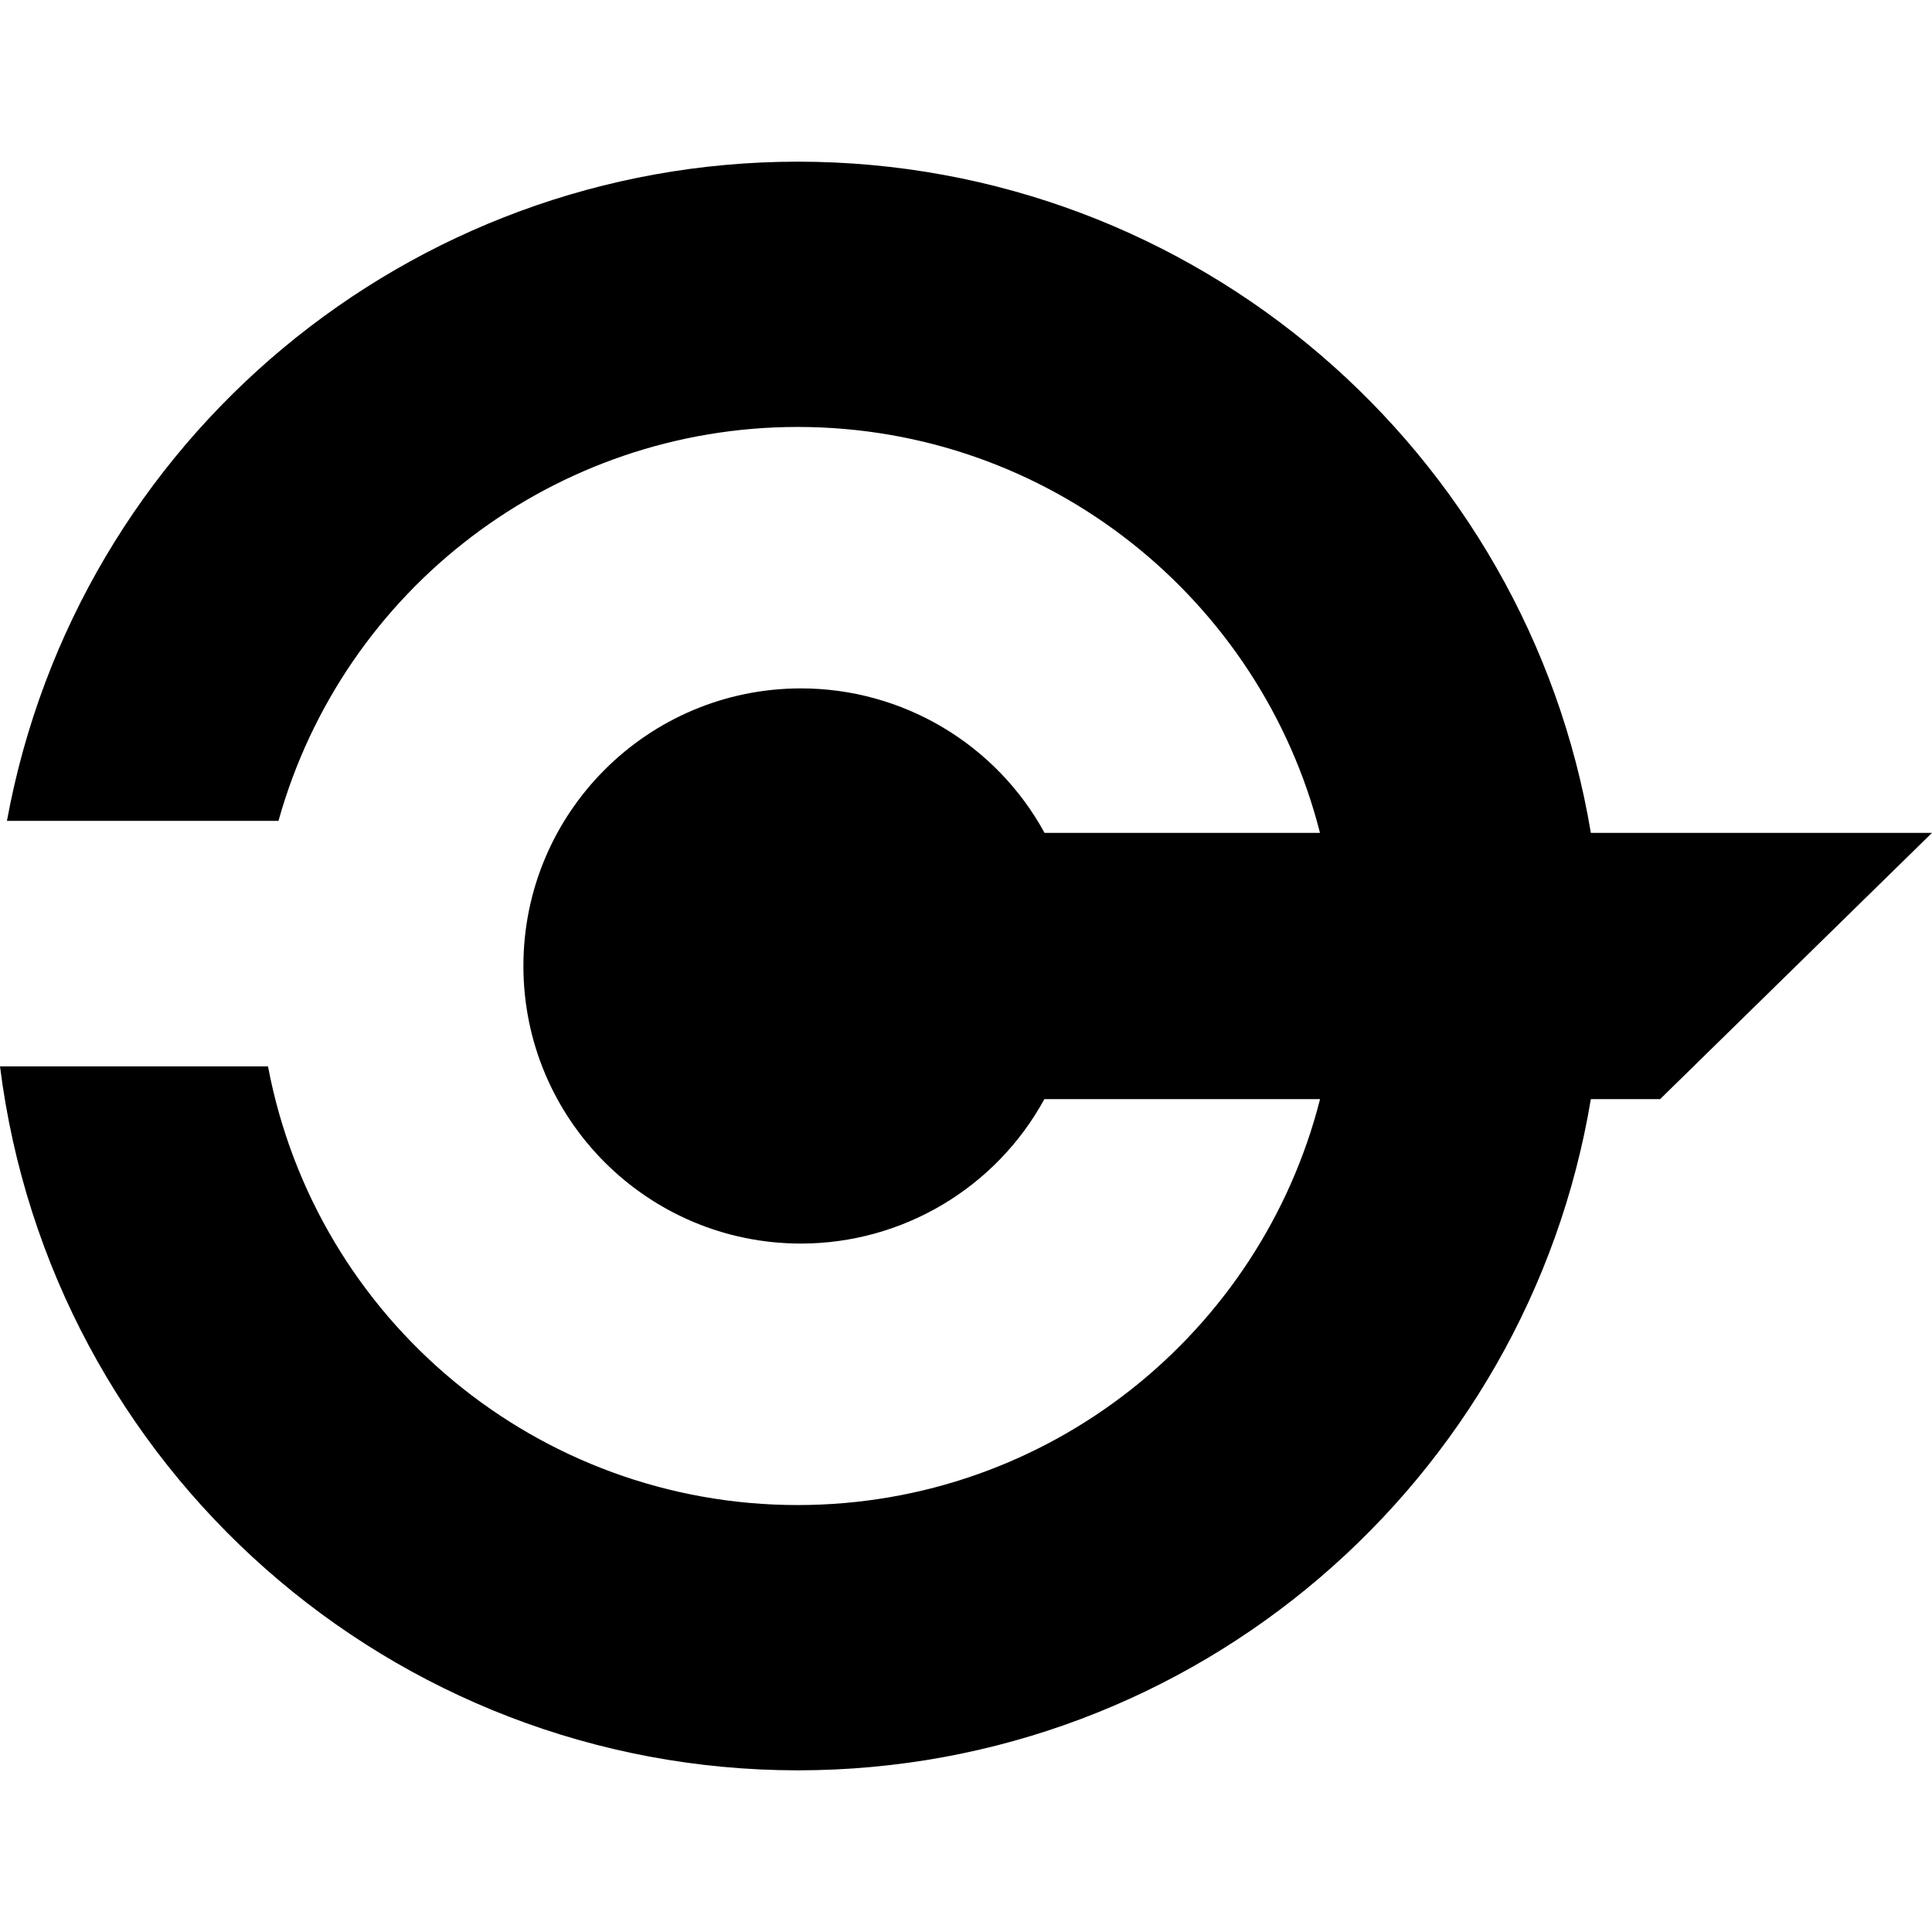
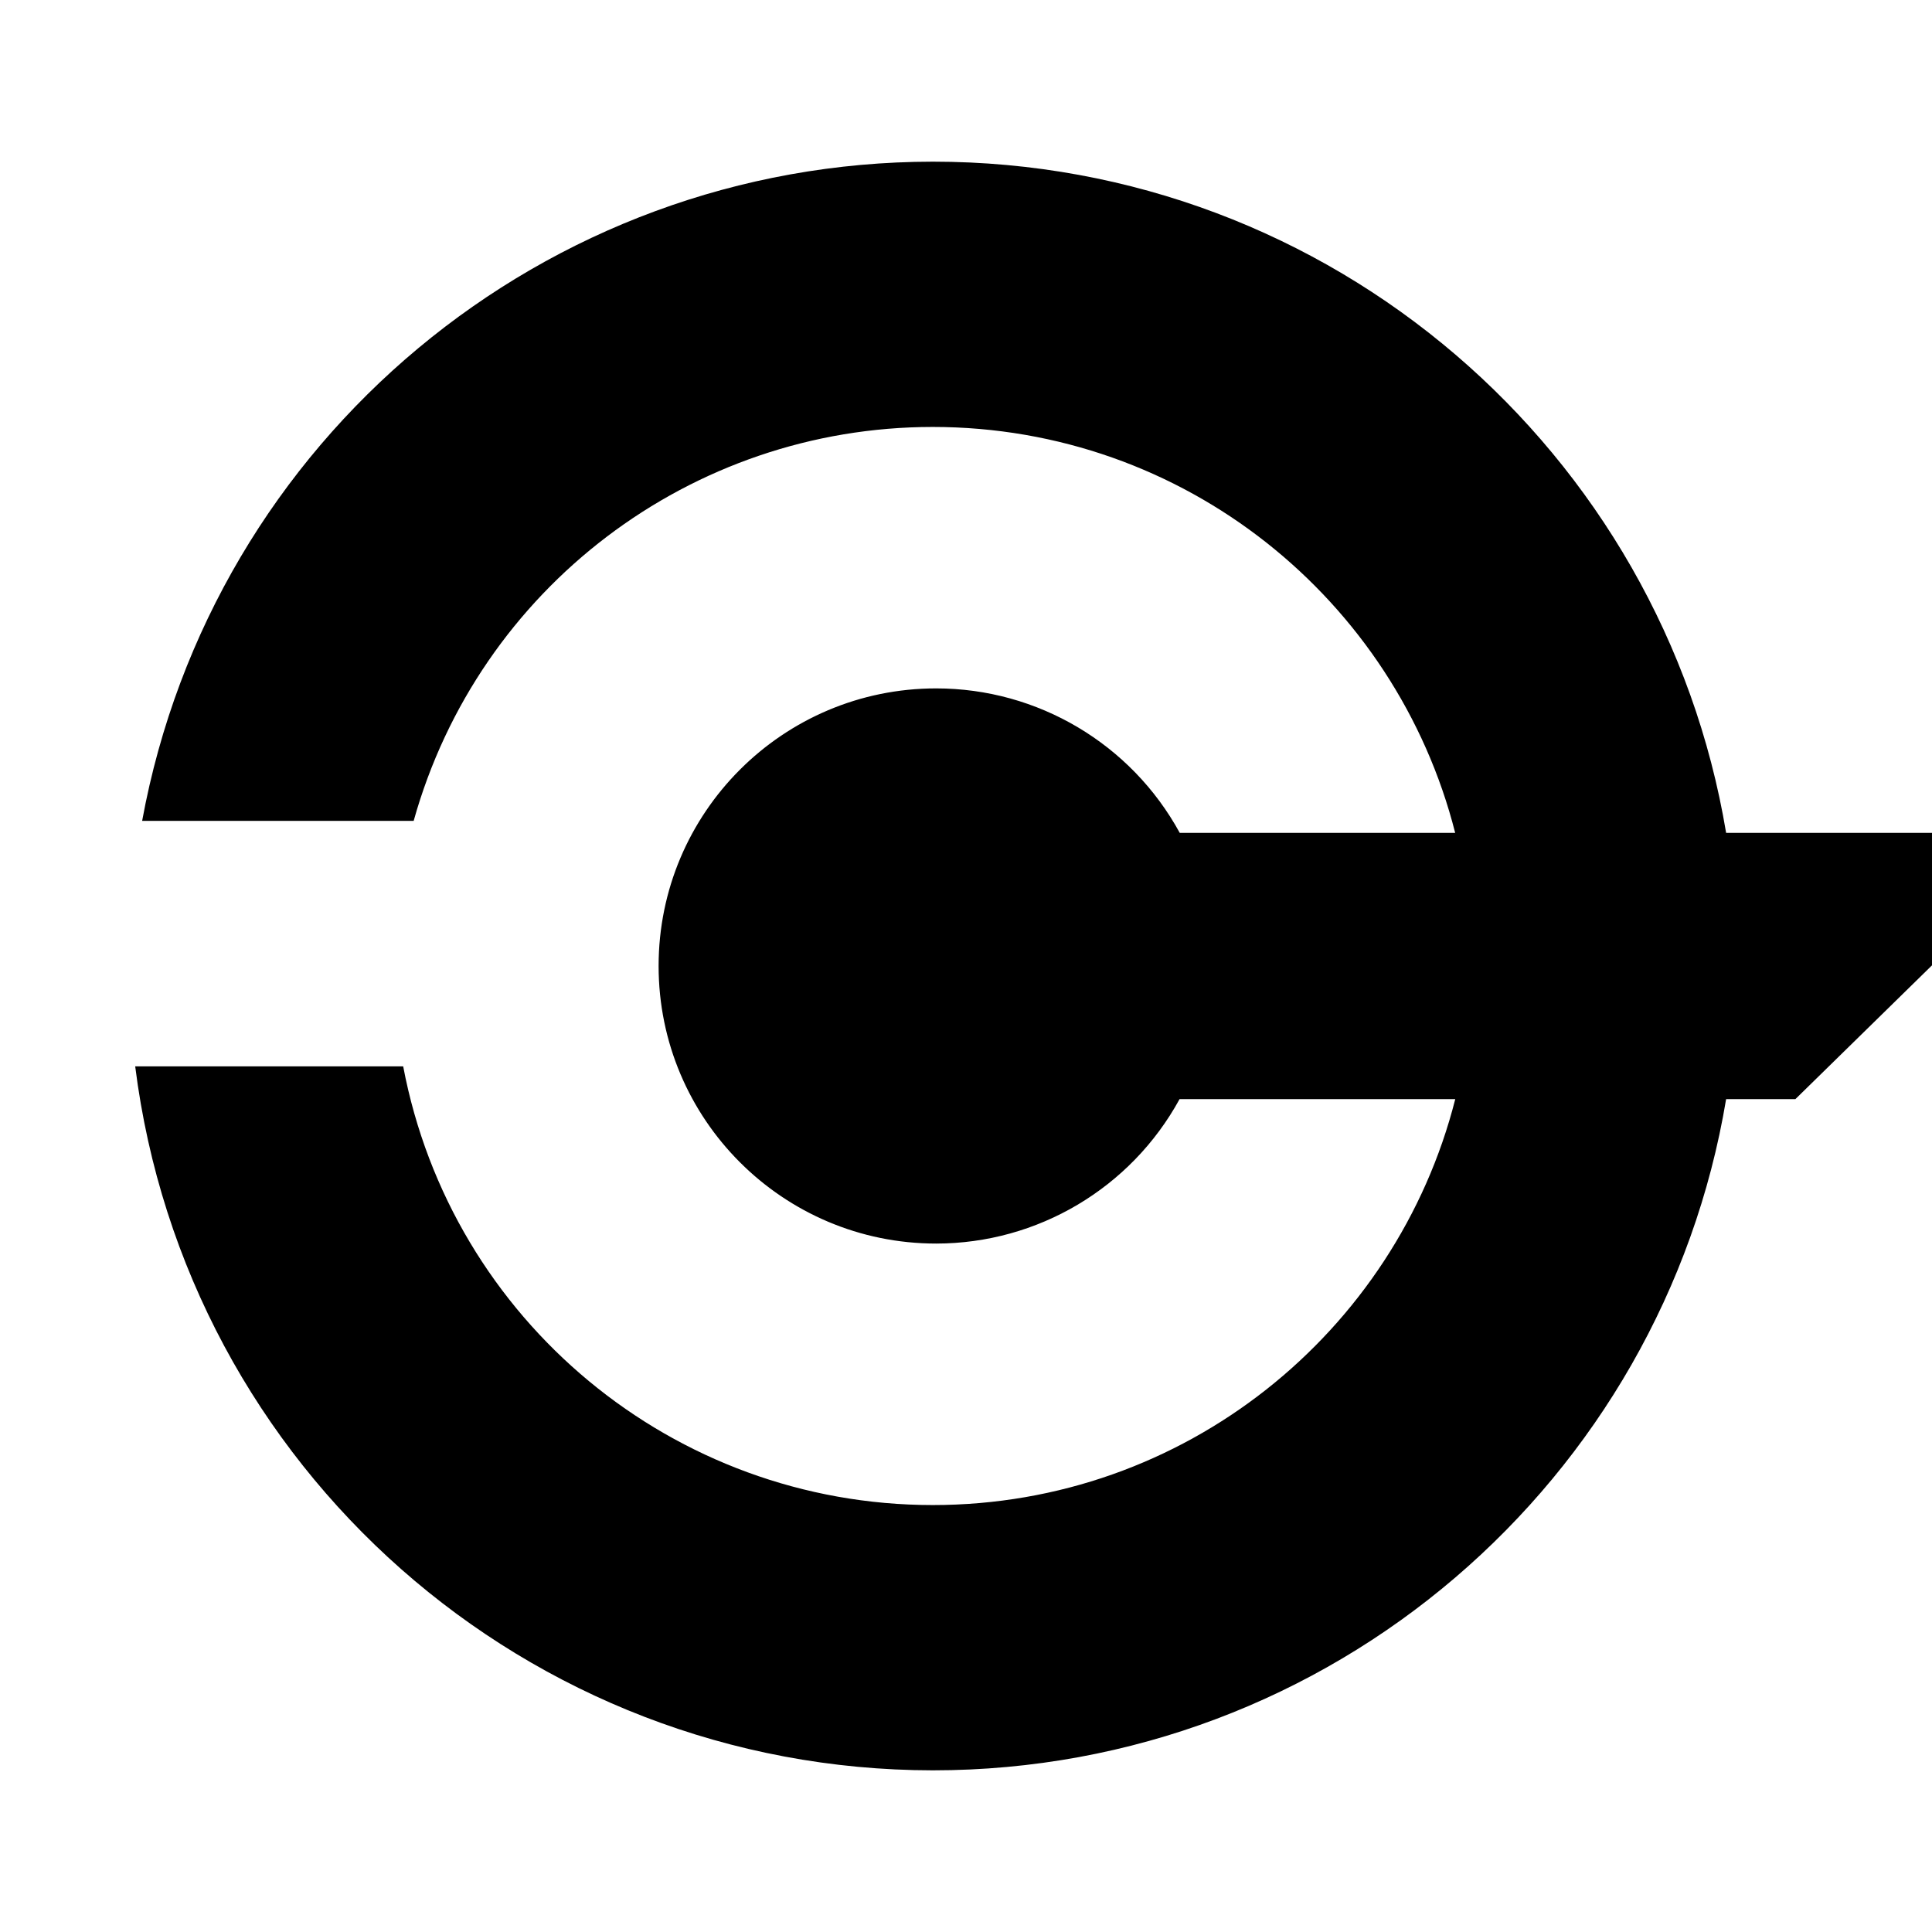
<svg xmlns="http://www.w3.org/2000/svg" width="200" height="200" viewBox="0 0 52.917 52.917">
-   <path style="fill:#000;stroke:none;stroke-width:.441;stroke-linecap:square;stroke-opacity:1;paint-order:markers fill stroke" d="M21.845 4.428C11.216 4.435 2.108 12.03.19 22.484h7.437a14.765 14.765 0 0 1 14.217-10.79c6.896 0 12.687 4.727 14.31 11.118H28.61a7.603 7.603 0 0 0-6.671-3.957 7.603 7.603 0 0 0-7.603 7.603 7.603 7.603 0 0 0 7.603 7.603 7.603 7.603 0 0 0 6.666-3.956h7.551c-1.623 6.39-7.415 11.118-14.31 11.118A14.764 14.764 0 0 1 7.34 29.207H0c1.385 11.012 10.746 19.275 21.845 19.282 10.925 0 19.99-7.953 21.728-18.384h1.897l7.447-7.293h-9.344C41.836 12.38 32.77 4.428 21.845 4.428Z" />
+   <path style="fill:#000;stroke:none;stroke-width:.441;stroke-linecap:square;stroke-opacity:1;paint-order:markers fill stroke" d="M25.55 4.428C14.92 4.435 5.811 12.03 3.893 22.484h7.437a14.765 14.765 0 0 1 14.217-10.79c6.896 0 12.687 4.727 14.31 11.118h-7.544a7.603 7.603 0 0 0-6.67-3.957 7.603 7.603 0 0 0-7.604 7.603 7.603 7.603 0 0 0 7.603 7.603 7.603 7.603 0 0 0 6.666-3.956h7.551c-1.623 6.39-7.415 11.118-14.31 11.118a14.764 14.764 0 0 1-14.506-12.016h-7.34C5.09 40.219 14.45 48.482 25.55 48.489c10.925 0 19.99-7.953 21.728-18.384h1.897l7.447-7.293h-9.344C45.54 12.38 36.474 4.428 25.55 4.428Z" />
</svg>
